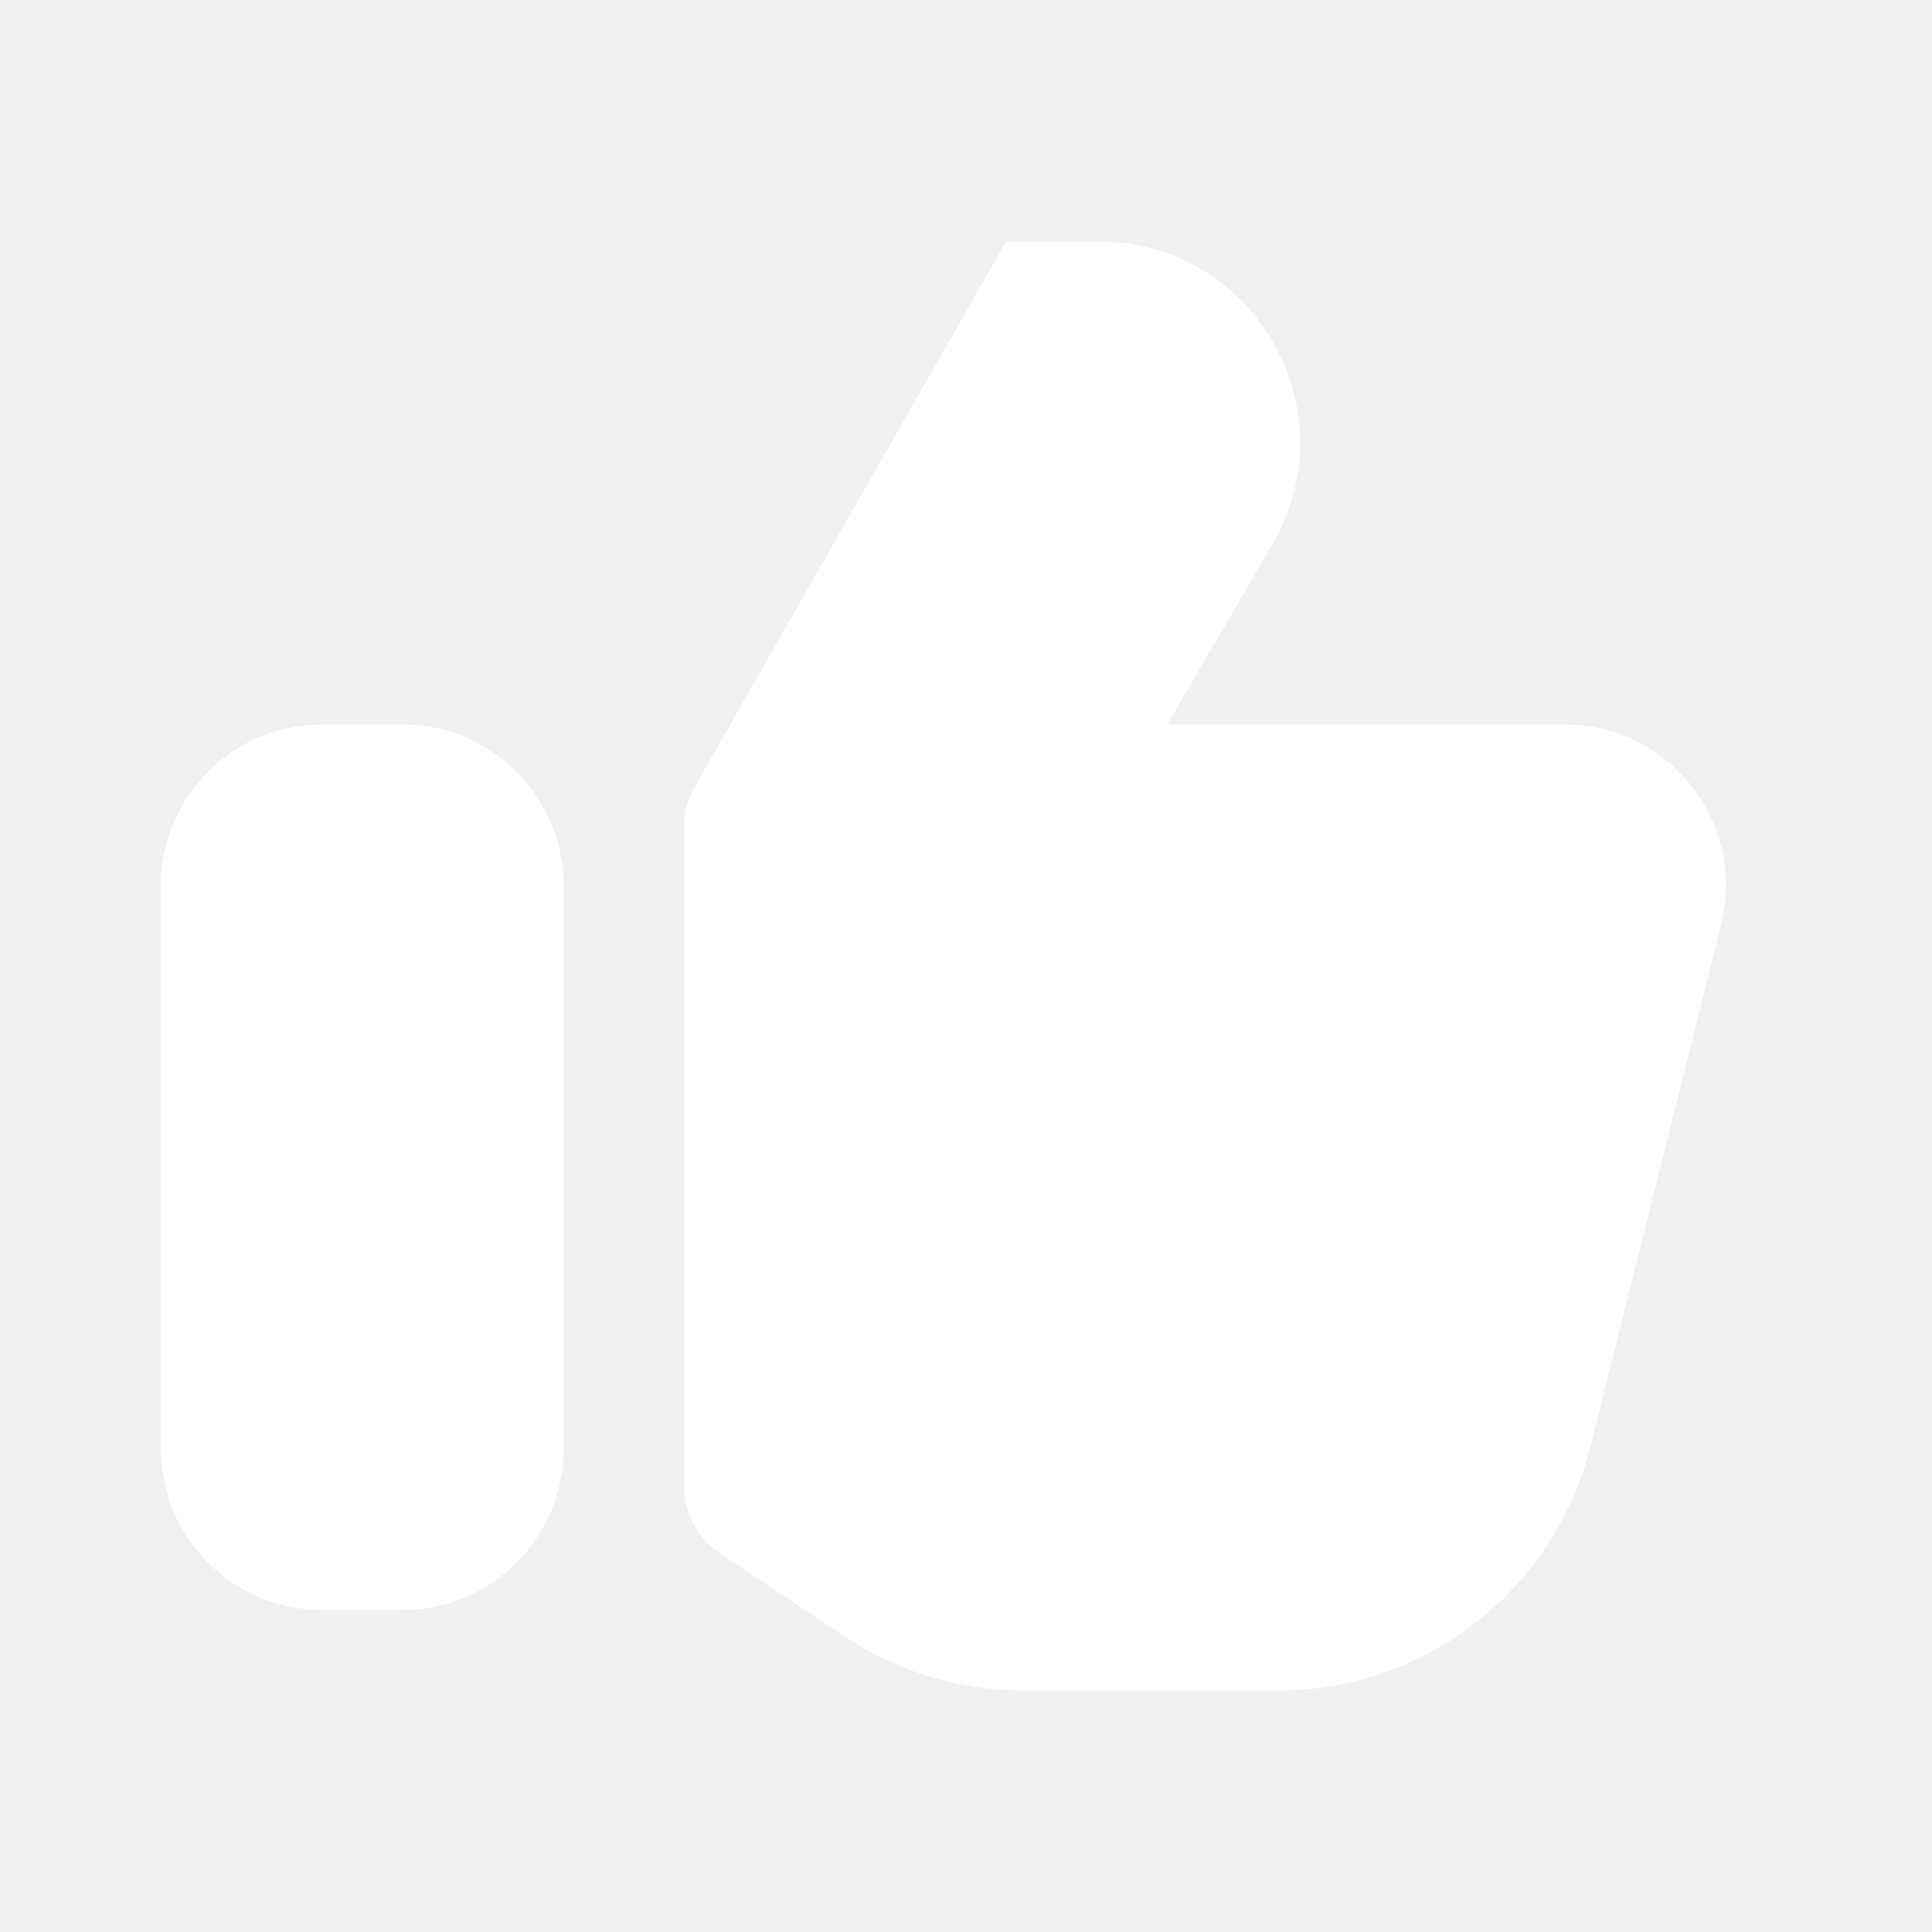
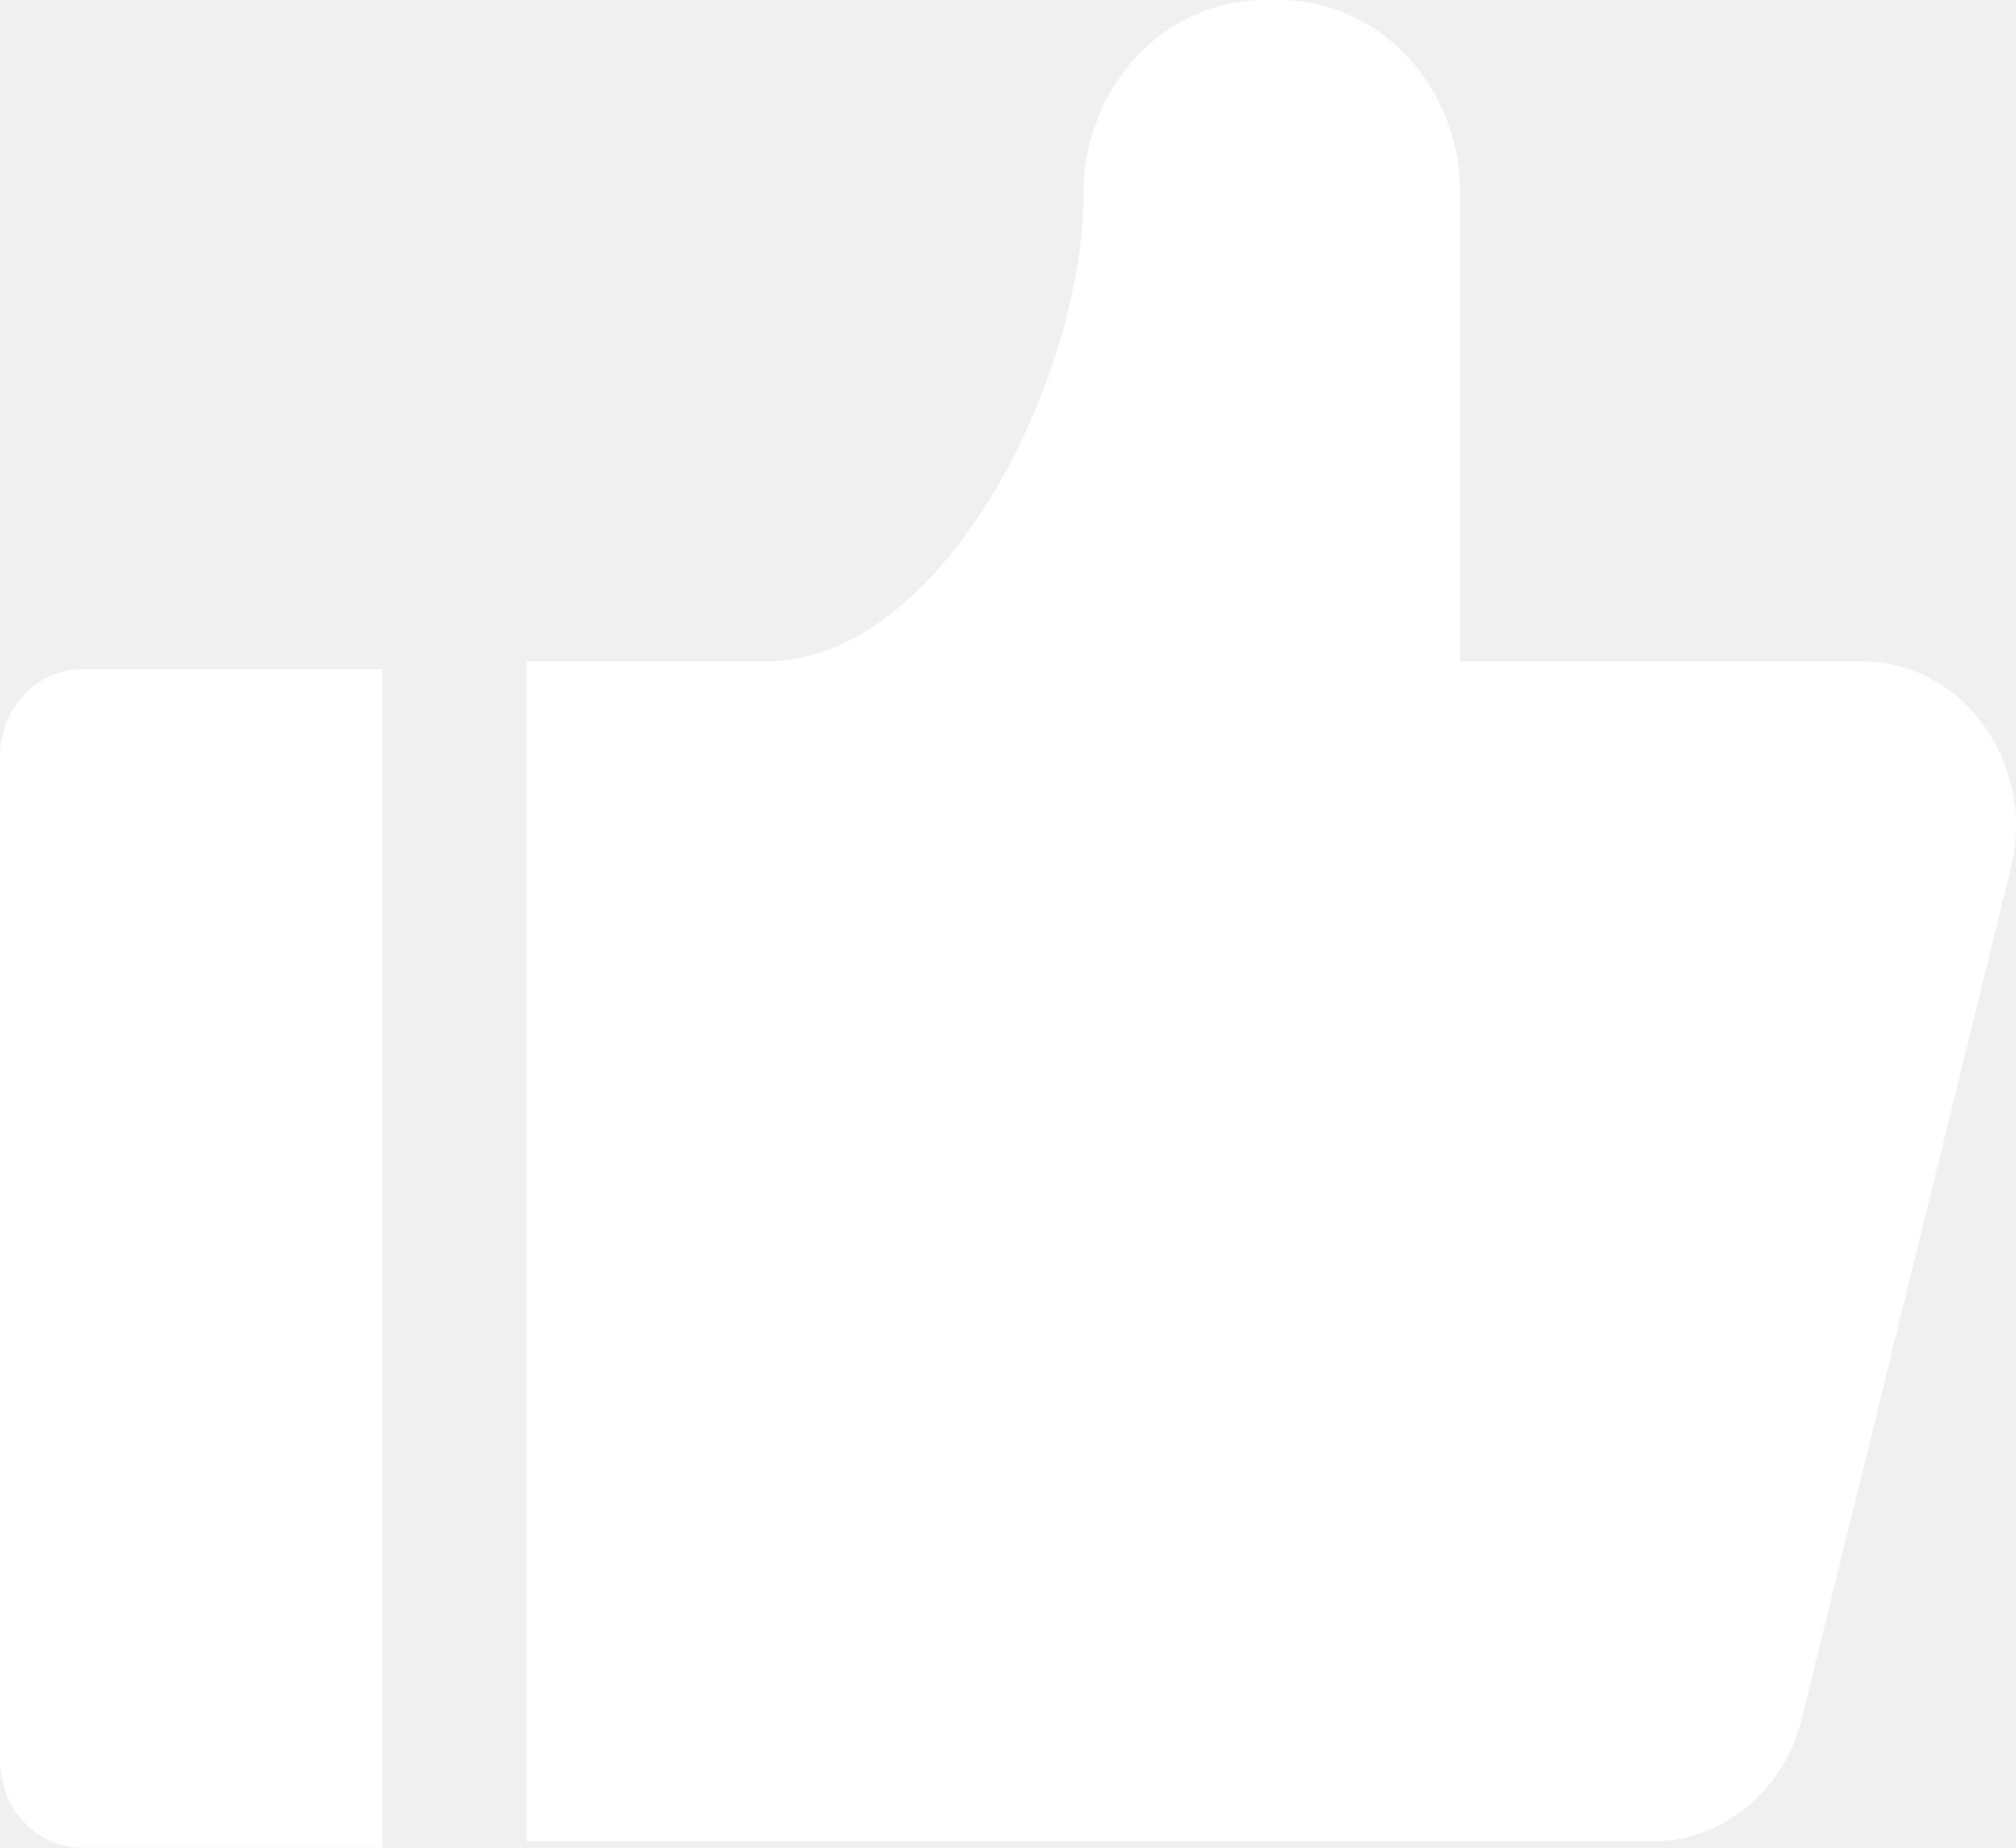
- <svg xmlns="http://www.w3.org/2000/svg" fill="none" version="1.1" width="15" height="15" viewBox="0 0 15 15">
-   <defs>
-     <clipPath id="master_svg0_1_2762">
-       <rect x="0" y="0" width="15" height="15" rx="0" />
-     </clipPath>
-   </defs>
-   <g clip-path="url(#master_svg0_1_2762)">
-     <g>
-       <g>
-         <path d="M3.125,5.625C3.125,5.625,2.5,5.625,2.5,5.625C1.81,5.625,1.25,6.185,1.25,6.875C1.25,6.875,1.25,11.25,1.25,11.25C1.25,11.94,1.81,12.5,2.5,12.5C2.5,12.5,3.125,12.5,3.125,12.5C3.815,12.5,4.375,11.94,4.375,11.25C4.375,11.25,4.375,6.875,4.375,6.875C4.375,6.185,3.815,5.625,3.125,5.625C3.125,5.625,3.125,5.625,3.125,5.625ZM9.923,13.125C9.923,13.125,7.944,13.125,7.944,13.125C7.451,13.125,6.968,12.979,6.558,12.705C6.558,12.705,5.591,12.061,5.591,12.061C5.417,11.945,5.313,11.75,5.313,11.541C5.313,11.541,5.313,6.416,5.313,6.416C5.313,6.307,5.341,6.2,5.395,6.106C5.395,6.106,7.812,1.875,7.812,1.875C7.812,1.875,8.53,1.875,8.53,1.875C9.736,1.875,10.487,3.183,9.879,4.225C9.879,4.225,9.062,5.625,9.062,5.625C9.062,5.625,12.149,5.625,12.149,5.625C12.962,5.625,13.559,6.389,13.362,7.178C13.362,7.178,12.348,11.231,12.348,11.231C12.07,12.344,11.07,13.125,9.923,13.125C9.923,13.125,9.923,13.125,9.923,13.125Z" fill="#FFFFFF" fill-opacity="1" />
-       </g>
-     </g>
+ <svg xmlns="http://www.w3.org/2000/svg" fill="none" version="1.1" width="12" height="11" viewBox="0 0 12 11">
+   <g>
+     <path d="M11.977,5.137L10.733,10.198C10.637,10.645,10.265,10.962,9.837,10.962L3.134,10.962L3.134,3.937L4.564,3.937C5.606,3.937,6.45,2.263,6.45,1.15C6.45,0.514,6.932,0,7.527,0L7.615,0C8.21,0,8.692,0.514,8.692,1.15L8.692,3.937L11.081,3.937C11.671,3.937,12.108,4.522,11.977,5.137ZM2.277,11L0.488,11C0.218,11,0,10.767,0,10.479L0,4.505C0,4.217,0.218,3.984,0.488,3.984L2.277,3.984L2.277,11Z" fill="#FFFFFF" fill-opacity="1" style="mix-blend-mode:passthrough" />
  </g>
</svg>
